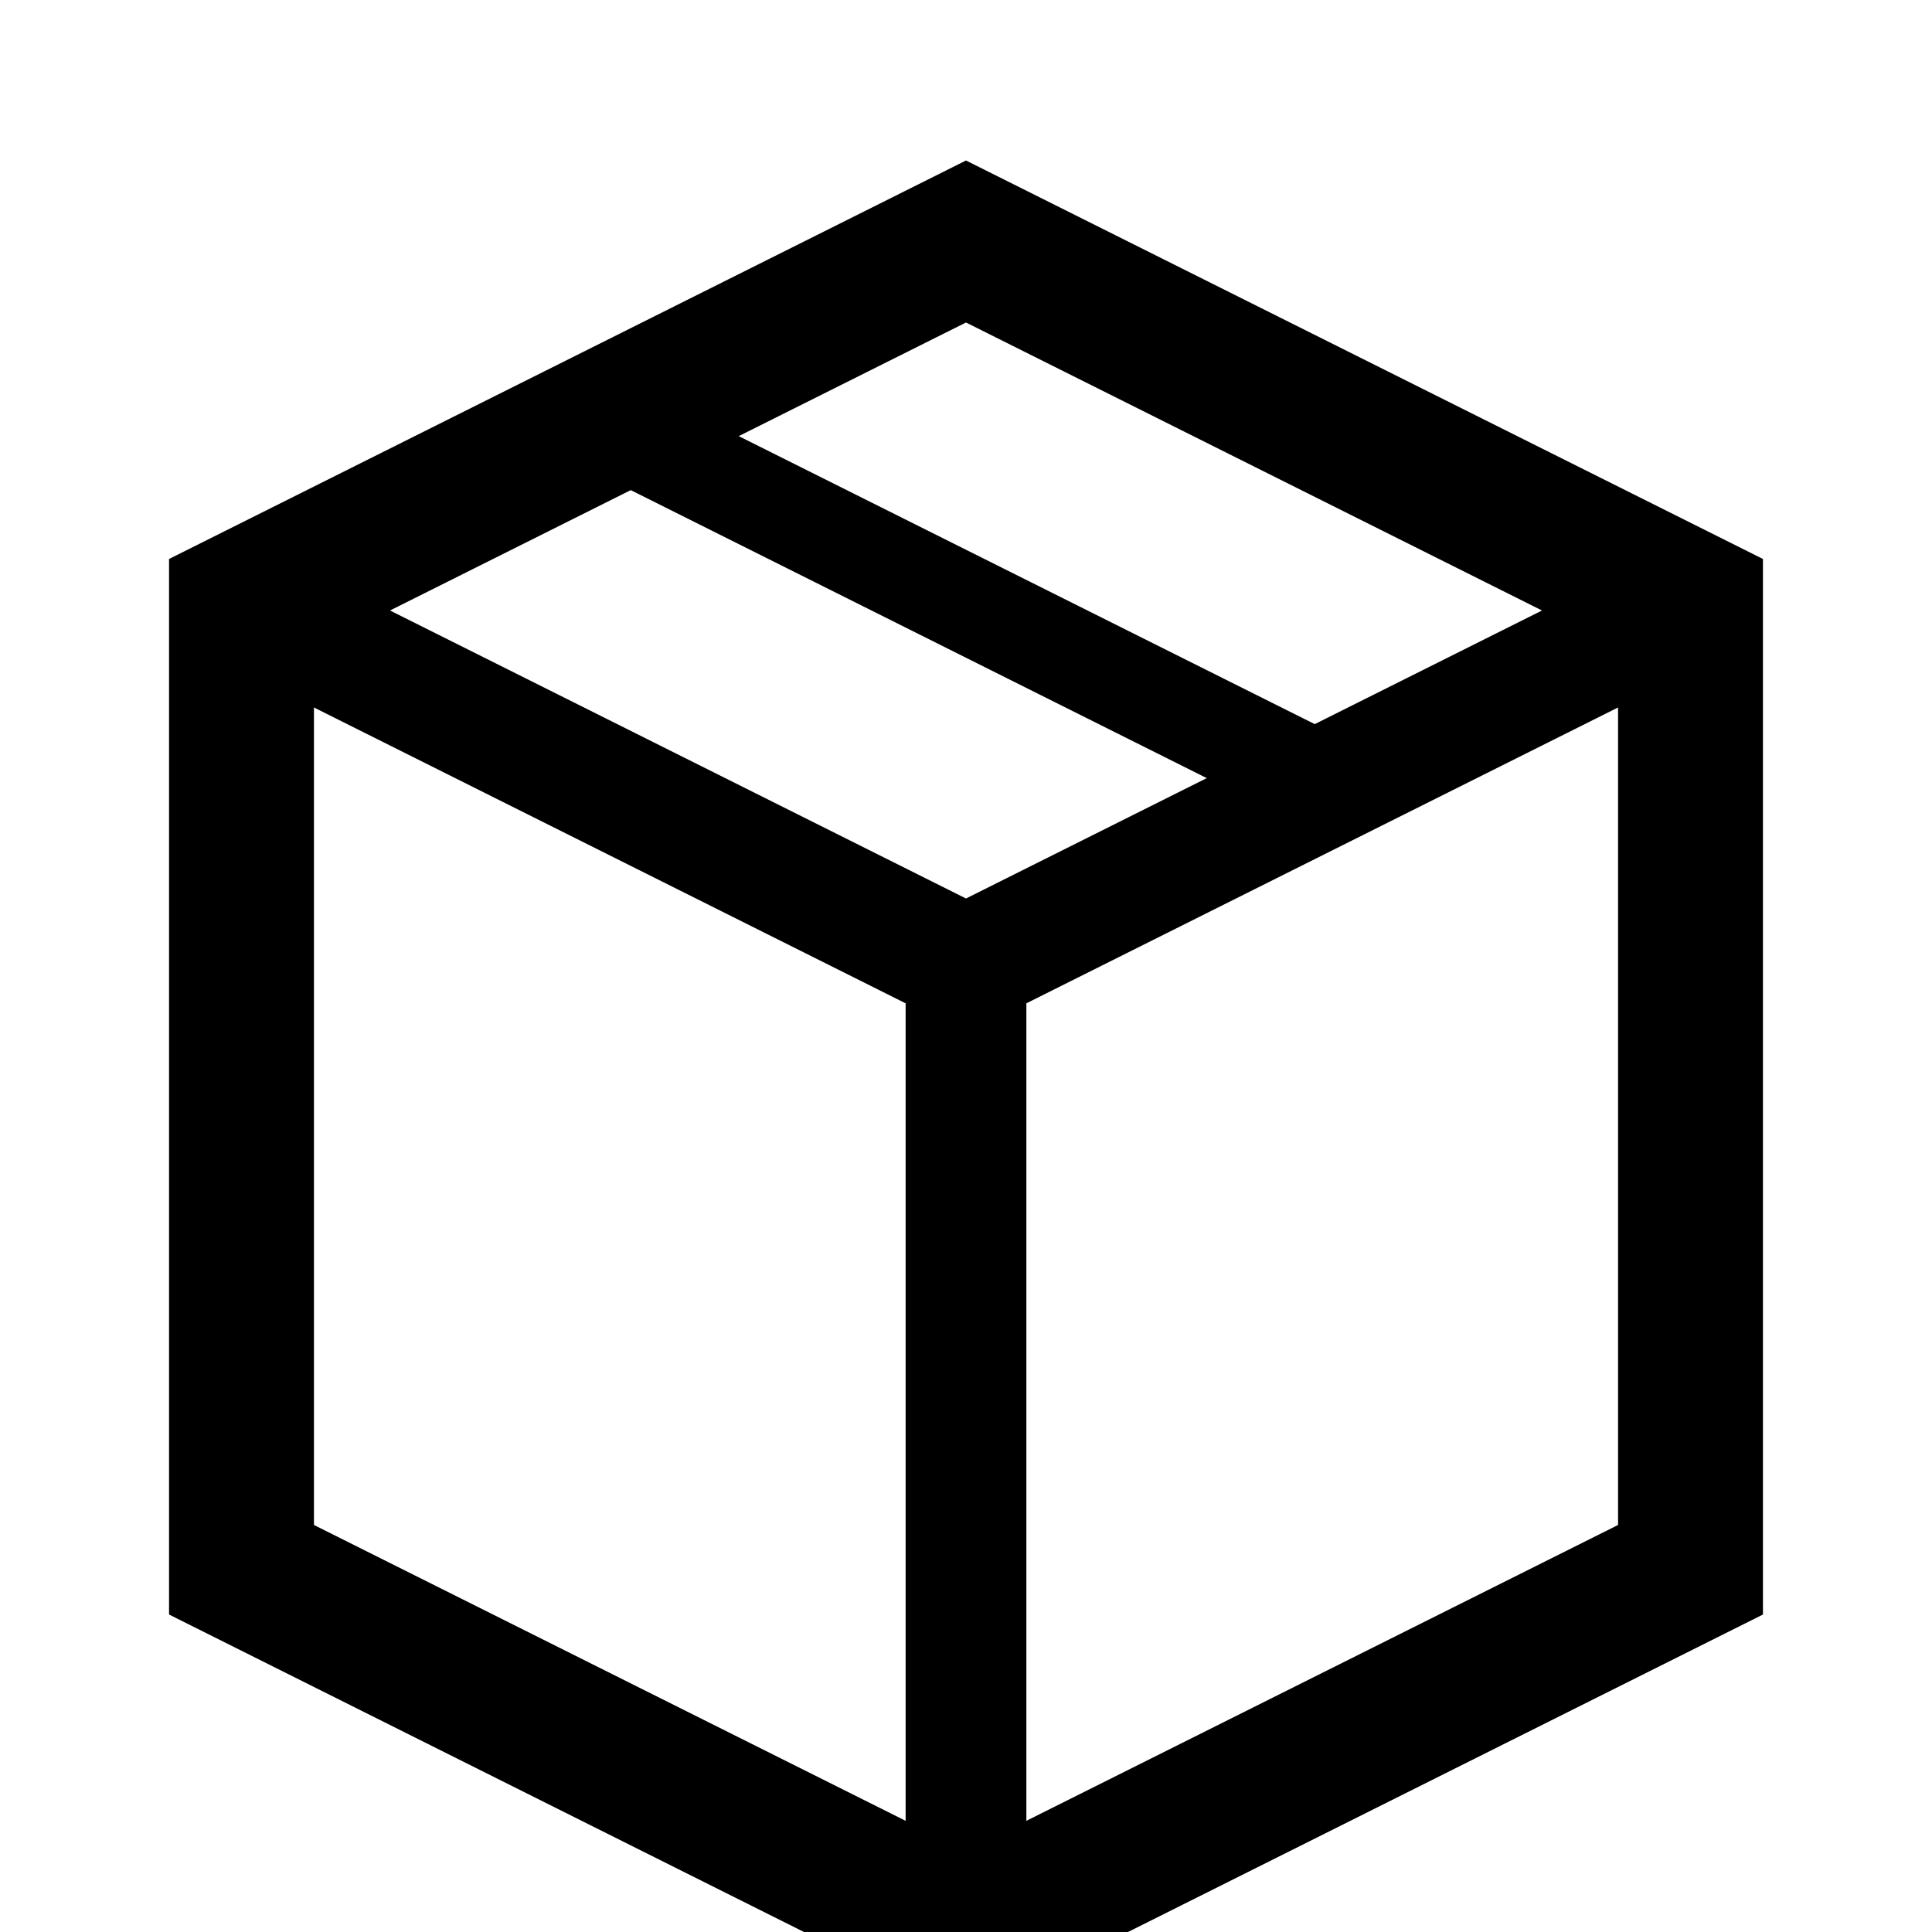
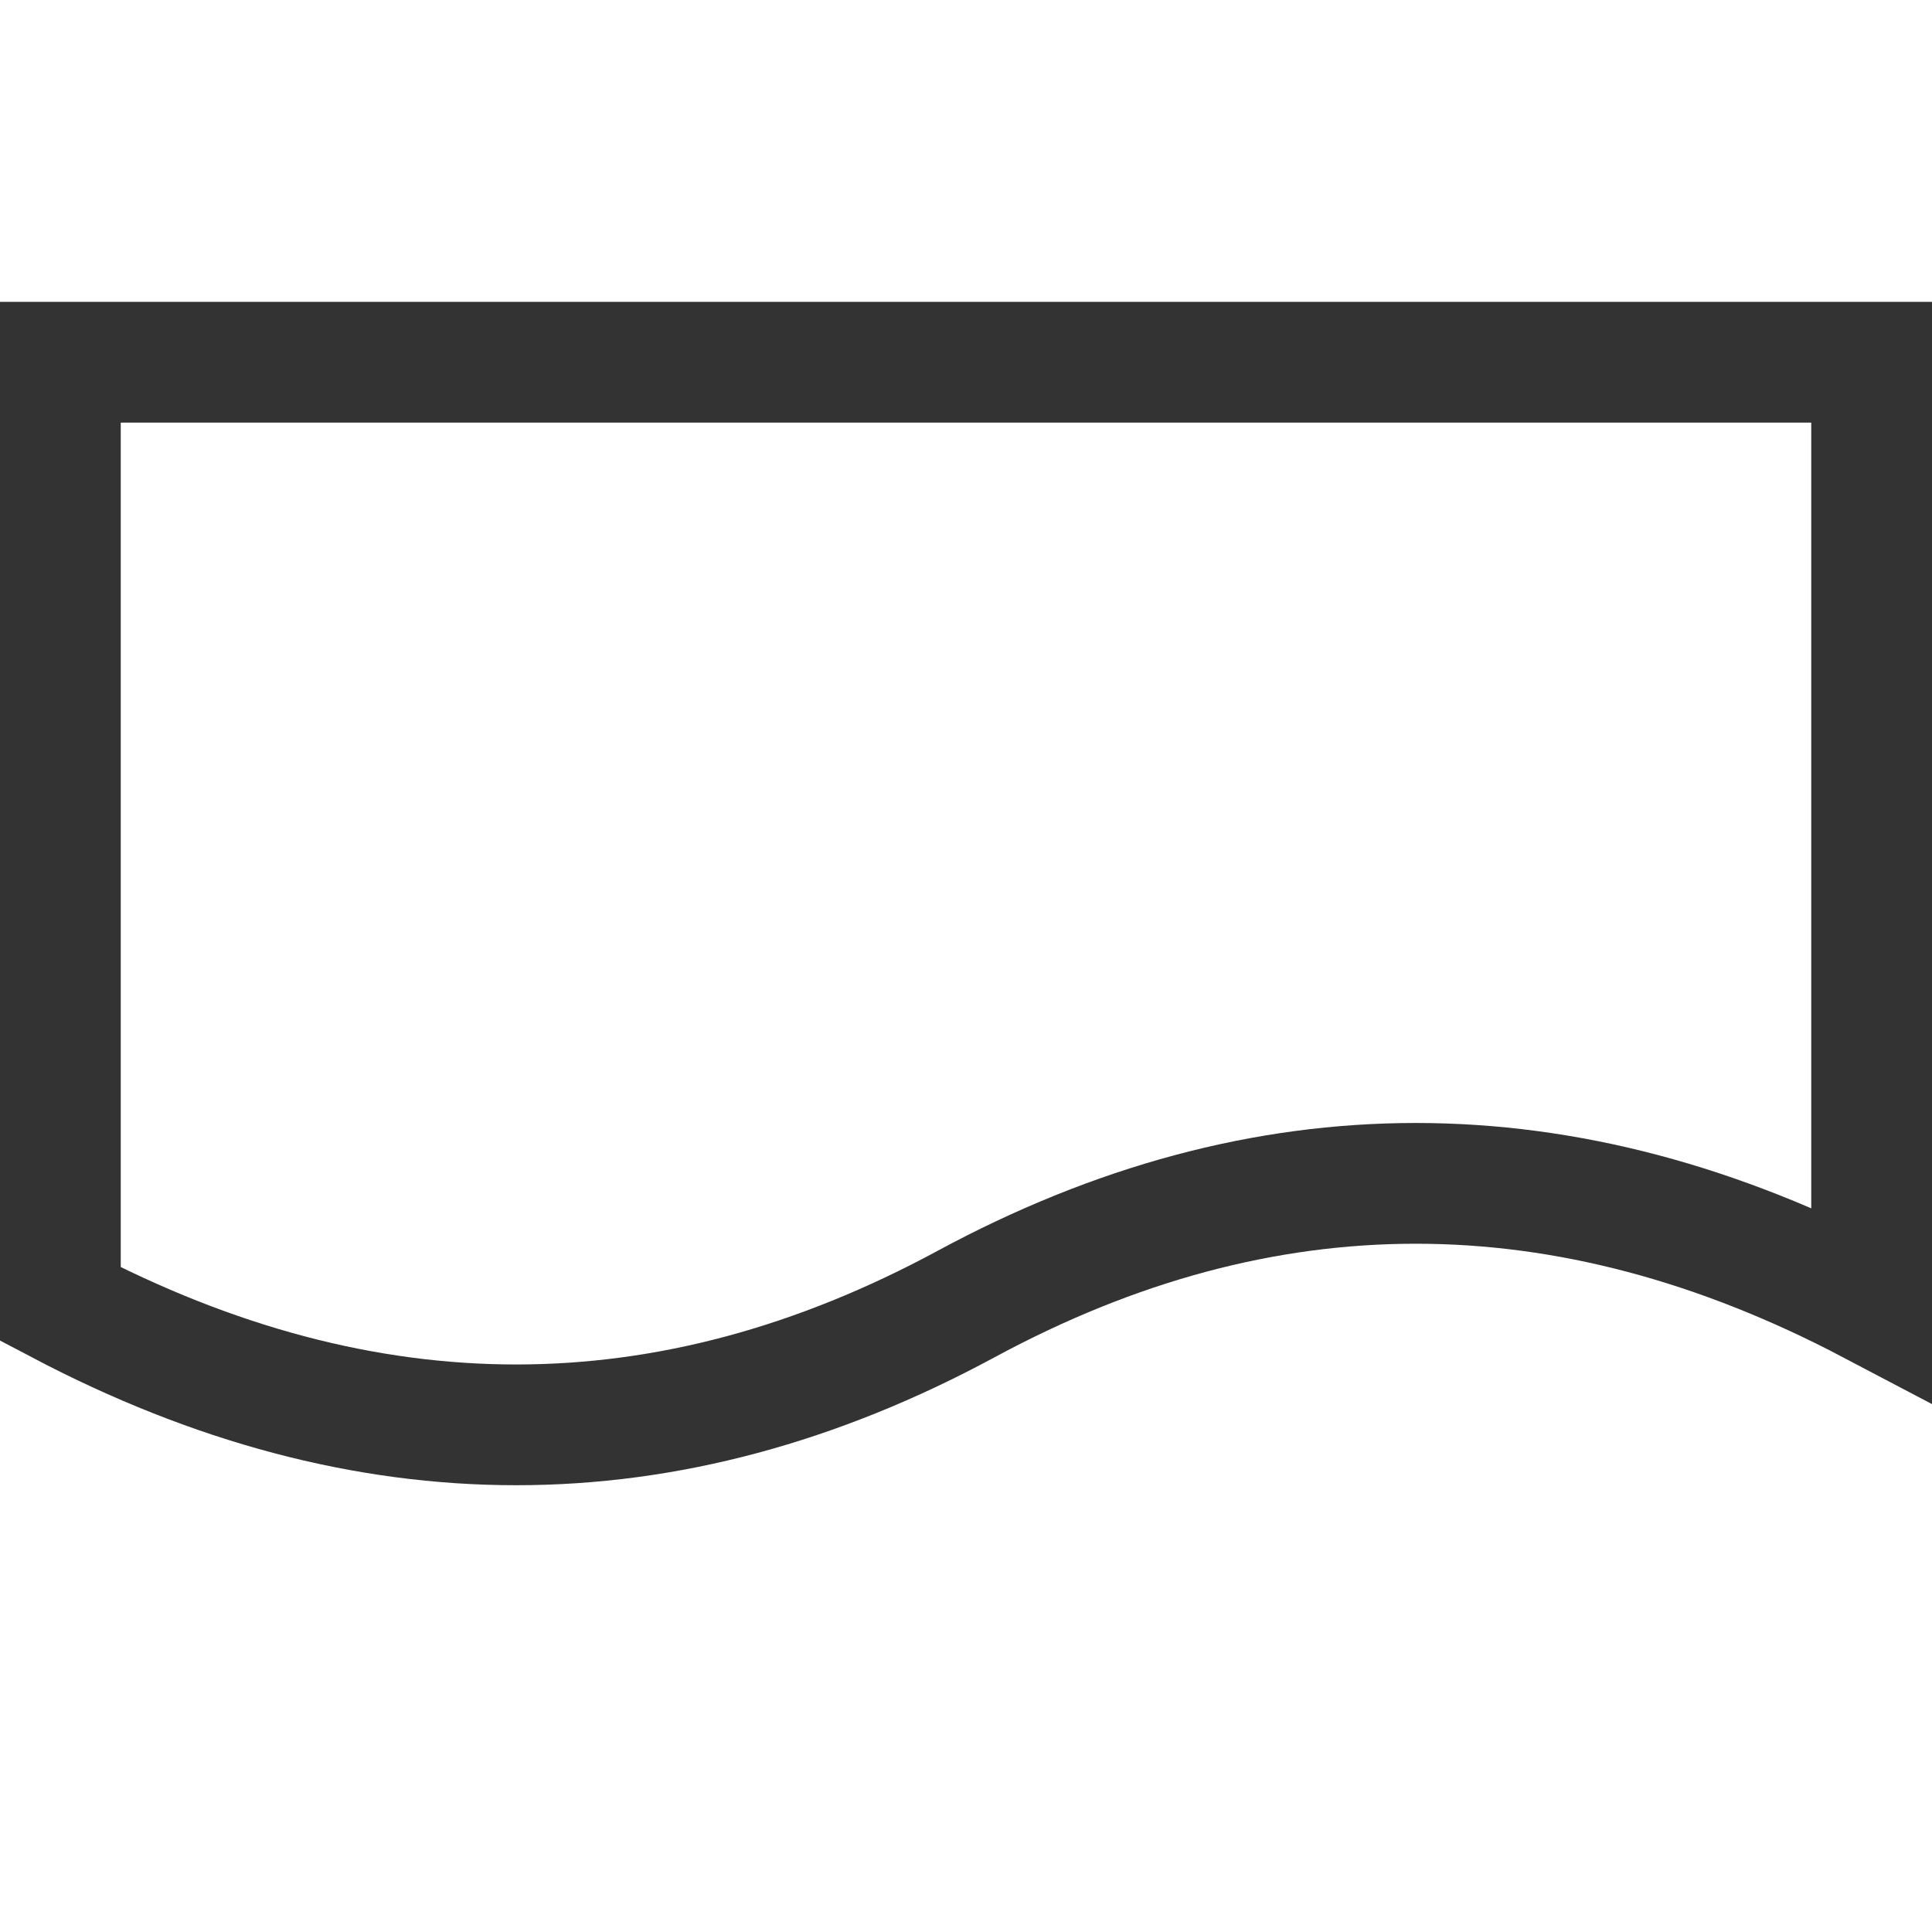
- <svg xmlns="http://www.w3.org/2000/svg" viewBox="0 0 16 16" width="16" height="16">
-   <path d="M2 5l6-3 6 3v8l-6 3-6-3z" fill="none" stroke="currentColor" stroke-width="1.2" />
-   <path d="M2 5l6 3 6-3M8 8v8" fill="none" stroke="currentColor" stroke-width="1" />
-   <path d="M5 3.5l6 3" fill="none" stroke="currentColor" stroke-width="0.8" />
+ <svg xmlns="http://www.w3.org/2000/svg" version="1.1" viewBox="0 0 160 160" width="16" height="16">
+   <path d="M5,30H155V108Q117,88 80,108T5,108Z" fill="none" stroke="#333333" stroke-miterlimit="10" stroke-width="10" />
</svg>
